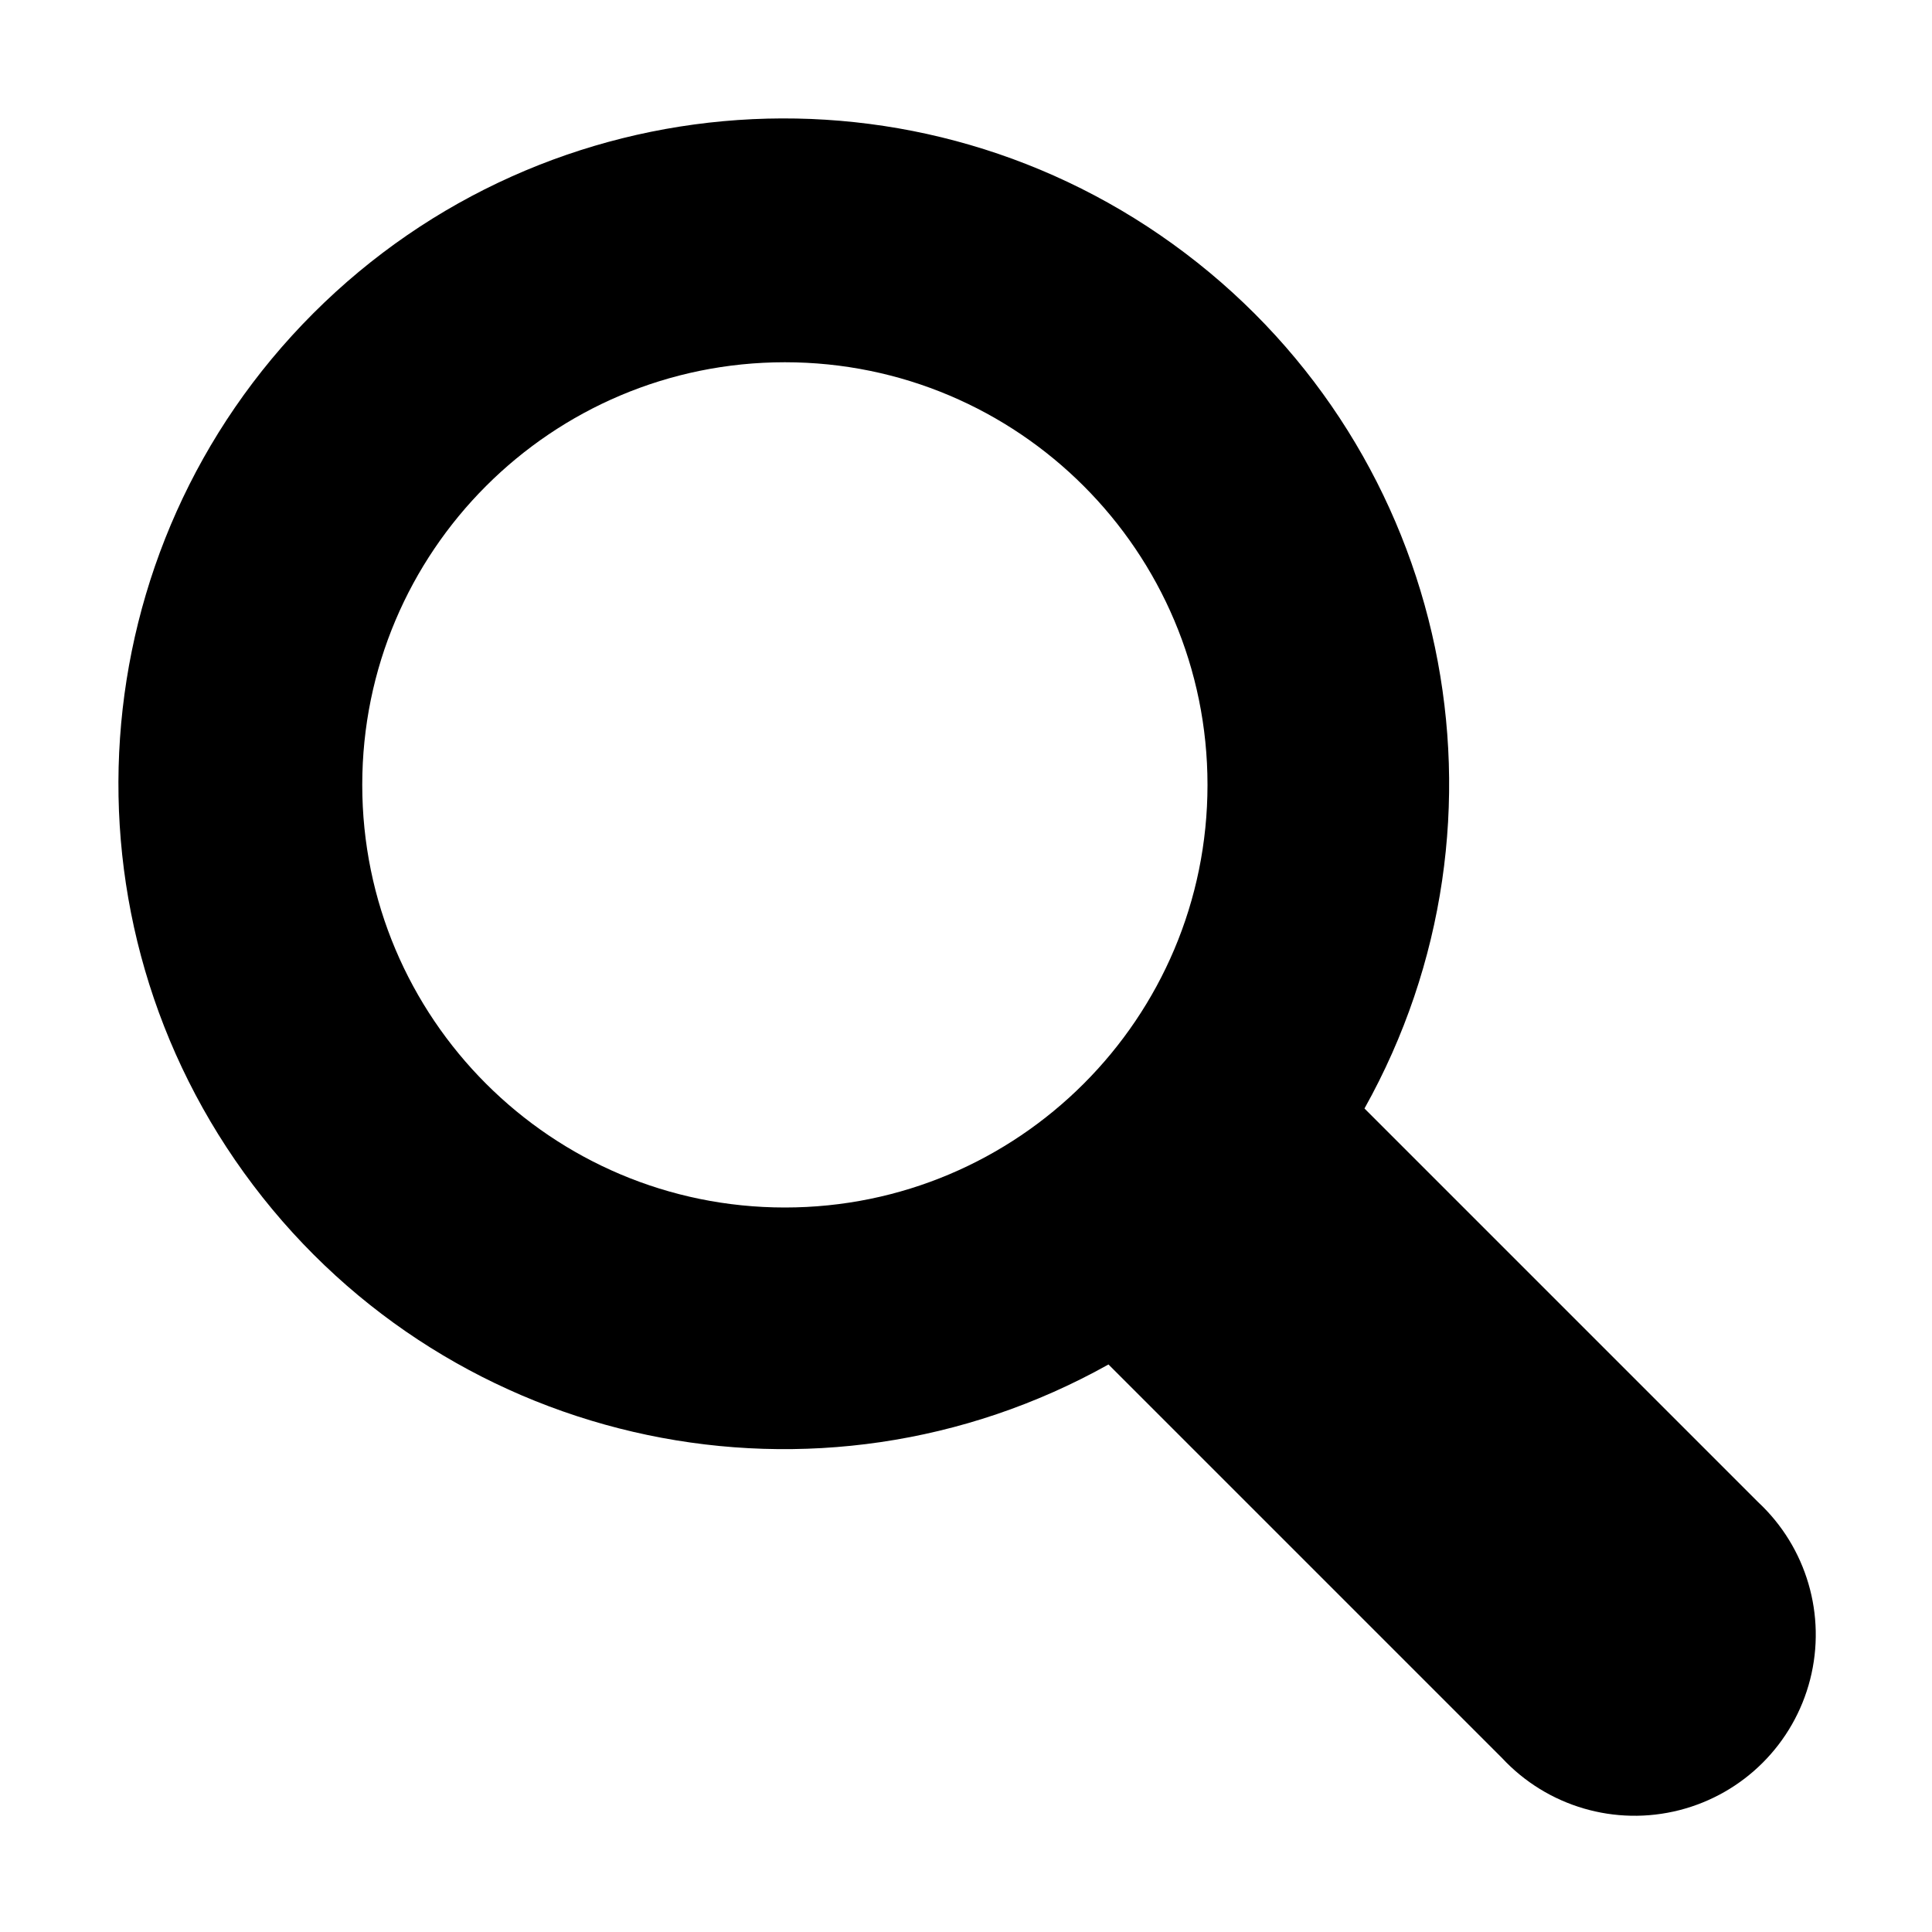
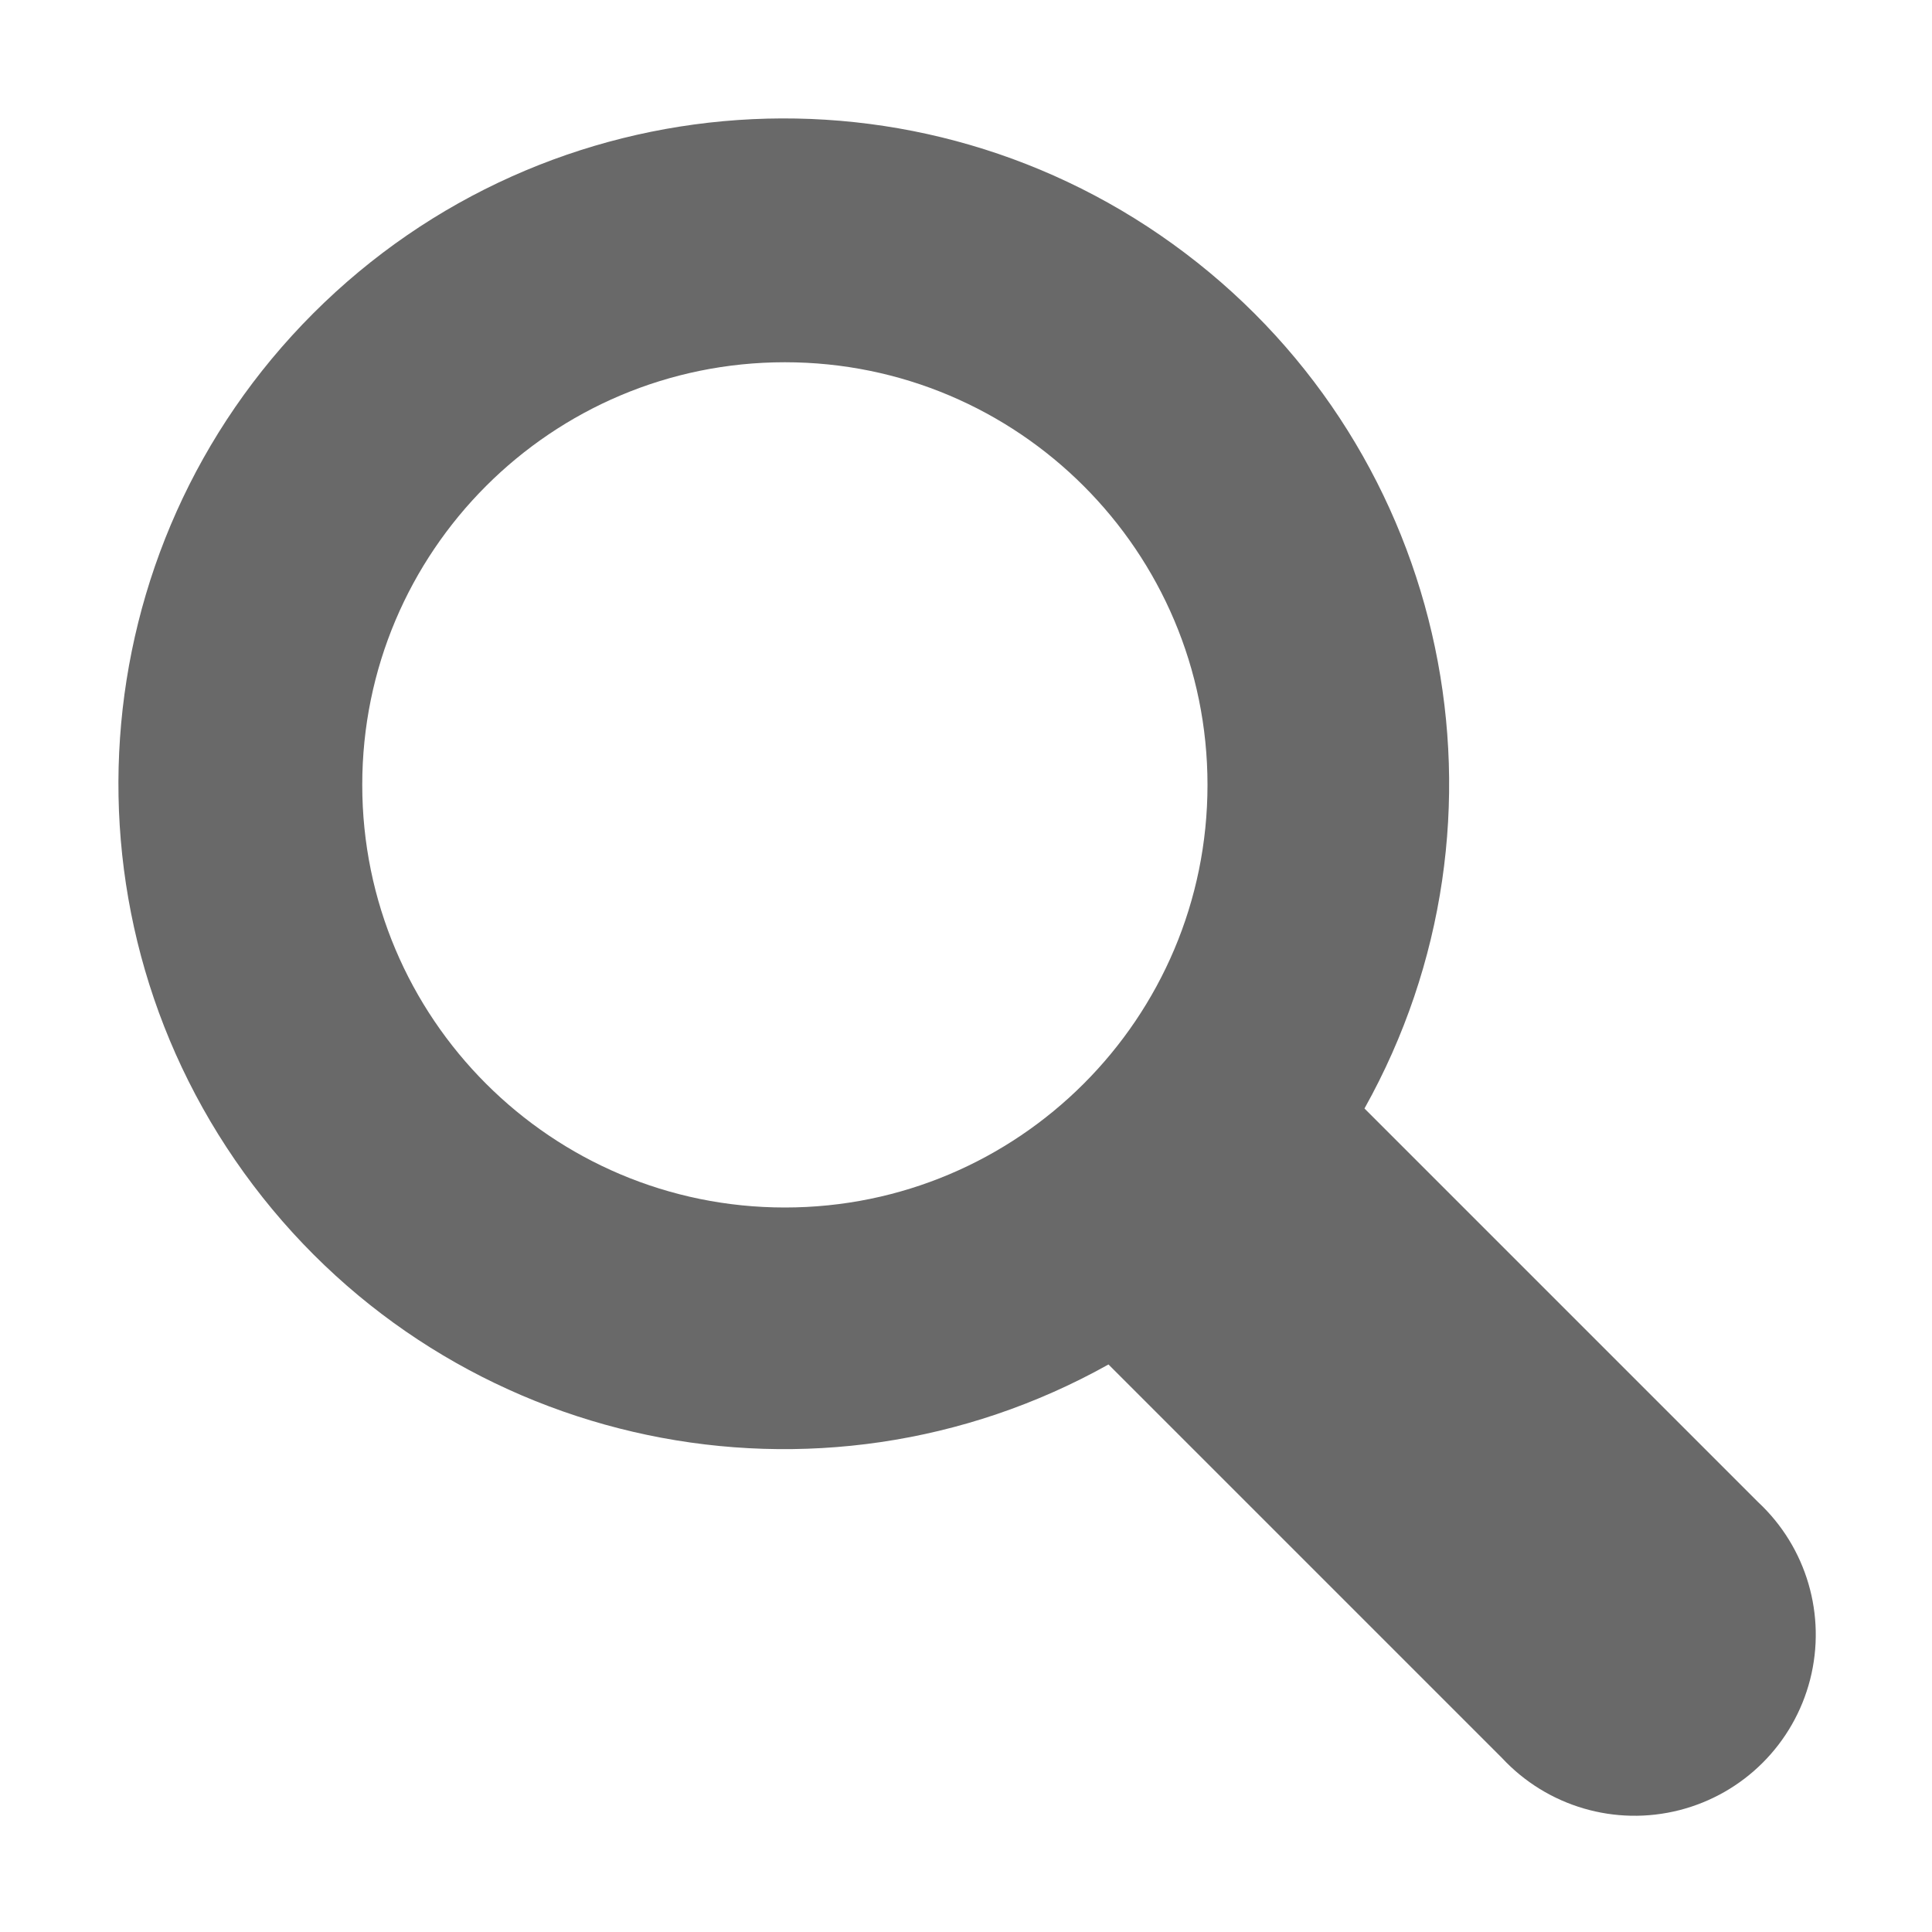
- <svg xmlns="http://www.w3.org/2000/svg" viewBox="0 0 16 16" data-supported-dps="16x16" fill="currentColor" width="16" height="16" focusable="false">
+ <svg xmlns="http://www.w3.org/2000/svg" viewBox="0 0 16 16" data-supported-dps="16x16" fill="#696969" width="16" height="16" focusable="false">
  <path d="M14.56 12.44L11.3 9.18a5.51 5.51 0 10-2.12 2.12l3.26 3.26a1.5 1.5 0 102.12-2.12zM3 6.5A3.5 3.5 0 116.5 10 3.5 3.5 0 013 6.5z" />
</svg>
